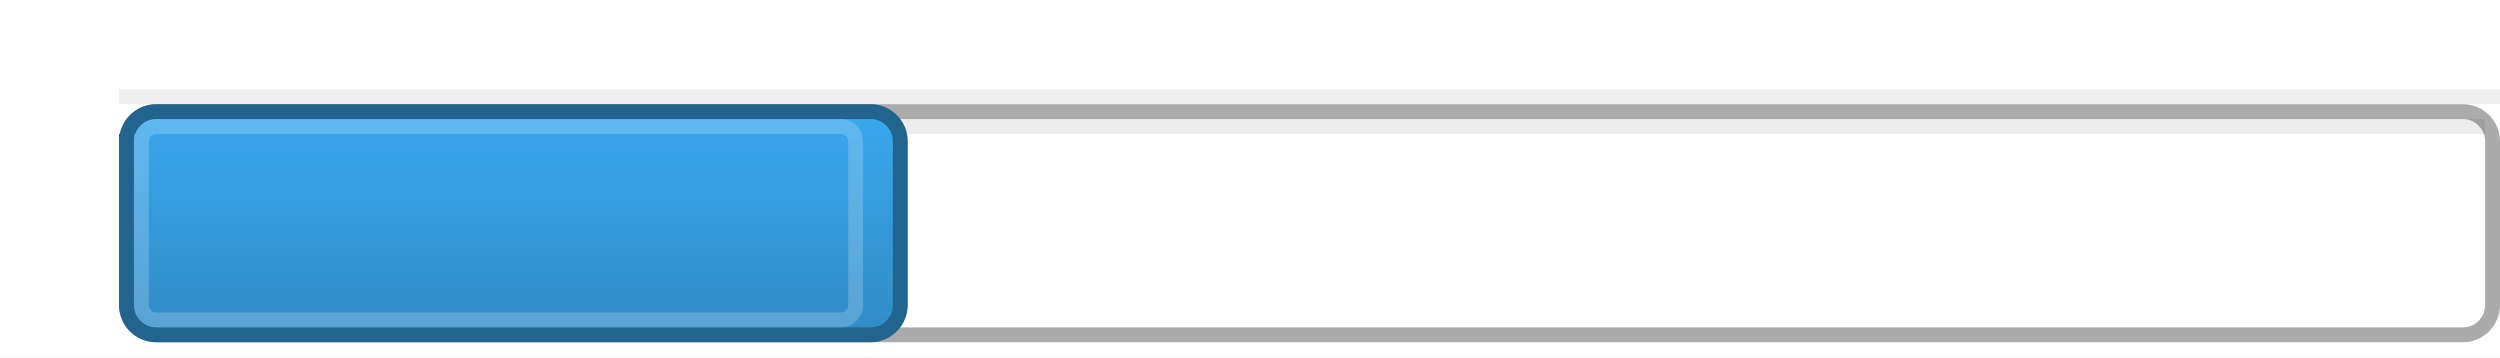
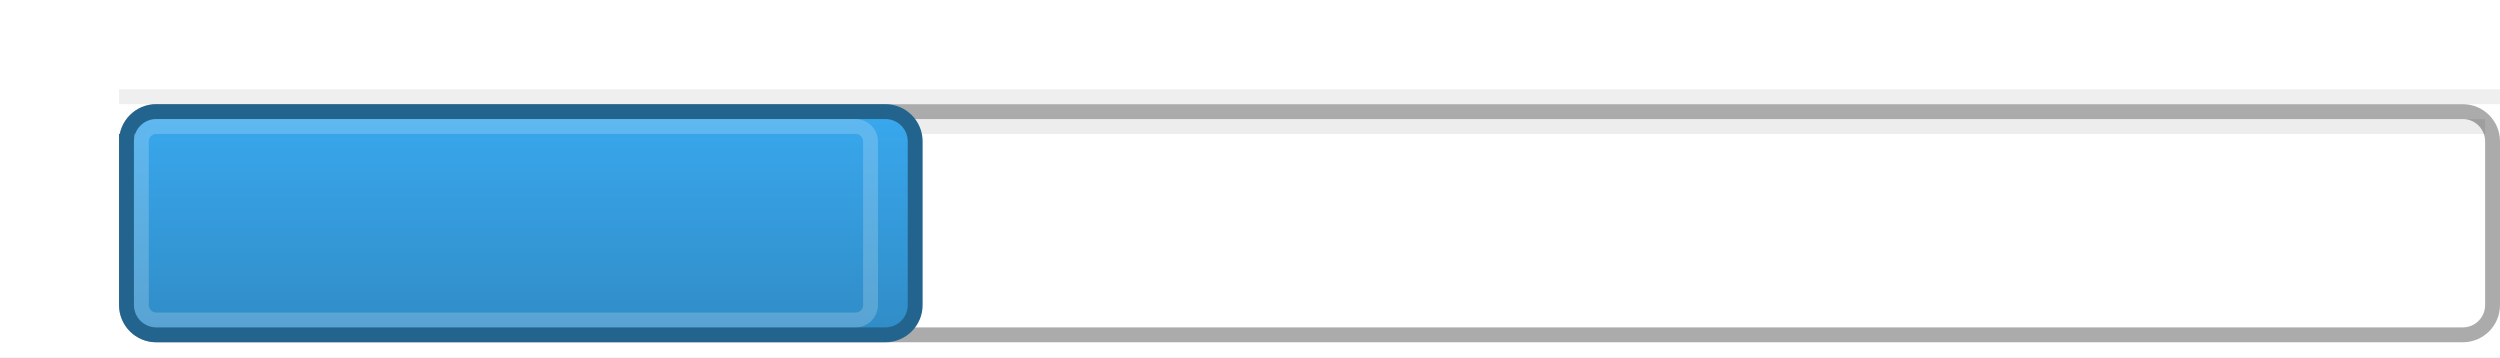
<svg xmlns="http://www.w3.org/2000/svg" width="59.267mm" height="8.467mm" viewBox="0 0 168 24" version="1.2" baseProfile="tiny">
  <defs>
    <linearGradient gradientUnits="userSpaceOnUse" x1="0" y1="0" x2="0" y2="15" id="gradient1">
      <stop offset="0" stop-color="#39a8ee" stop-opacity="1" />
      <stop offset="1" stop-color="#308cc6" stop-opacity="1" />
    </linearGradient>
    <linearGradient gradientUnits="userSpaceOnUse" x1="0" y1="0" x2="0" y2="15" id="gradient2">
      <stop offset="0" stop-color="#39a8ee" stop-opacity="1" />
      <stop offset="1" stop-color="#308cc6" stop-opacity="1" />
    </linearGradient>
    <linearGradient gradientUnits="userSpaceOnUse" x1="0" y1="0" x2="0" y2="15" id="gradient3">
      <stop offset="0" stop-color="#39a8ee" stop-opacity="1" />
      <stop offset="1" stop-color="#308cc6" stop-opacity="1" />
    </linearGradient>
    <linearGradient gradientUnits="userSpaceOnUse" x1="0" y1="0" x2="0" y2="15" id="gradient4">
      <stop offset="0" stop-color="#39a8ee" stop-opacity="1" />
      <stop offset="1" stop-color="#308cc6" stop-opacity="1" />
    </linearGradient>
    <linearGradient gradientUnits="userSpaceOnUse" x1="0" y1="0" x2="0" y2="15" id="gradient5">
      <stop offset="0" stop-color="#39a8ee" stop-opacity="1" />
      <stop offset="1" stop-color="#308cc6" stop-opacity="1" />
    </linearGradient>
    <linearGradient gradientUnits="userSpaceOnUse" x1="0" y1="0" x2="0" y2="15" id="gradient6">
      <stop offset="0" stop-color="#39a8ee" stop-opacity="1" />
      <stop offset="1" stop-color="#308cc6" stop-opacity="1" />
    </linearGradient>
  </defs>
  <g fill="none" stroke="black" stroke-width="1" fill-rule="evenodd" stroke-linecap="square" stroke-linejoin="bevel">
    <g fill="#ffffff" fill-opacity="1" stroke="none" transform="matrix(1,0,0,1,0,0)">
      <rect x="0" y="0" width="168" height="24" />
    </g>
    <g fill="#000000" fill-opacity="1" stroke="#000000" stroke-opacity="1" stroke-width="1" stroke-linecap="butt" stroke-linejoin="miter" stroke-miterlimit="2" transform="matrix(1,0,0,1,0,0)">
</g>
    <g fill="#000000" fill-opacity="1" stroke="#000000" stroke-opacity="1" stroke-width="1" stroke-linecap="butt" stroke-linejoin="miter" stroke-miterlimit="2" transform="matrix(1,0,0,1,0,0)">
</g>
    <g fill="#000000" fill-opacity="1" stroke="#000000" stroke-opacity="1" stroke-width="1" stroke-linecap="butt" stroke-linejoin="miter" stroke-miterlimit="2" transform="matrix(1,0,0,1,0,0)">
</g>
    <g fill="#ffffff" fill-opacity="1" stroke="none" transform="matrix(1,0,0,1,0,0)">
      <rect x="0" y="0" width="168" height="24" />
    </g>
    <g fill="none" stroke="#000000" stroke-opacity="1" stroke-width="1" stroke-linecap="butt" stroke-linejoin="miter" stroke-miterlimit="2" transform="matrix(1,0,0,1,8,7)">
</g>
    <g fill="none" stroke="#000000" stroke-opacity="0.063" stroke-width="1" stroke-linecap="square" stroke-linejoin="bevel" transform="matrix(1,0,0,1,8.5,7.5)">
      <polyline fill="none" vector-effect="none" points="0,-1 159,-1 " />
    </g>
    <g fill="#ffffff" fill-opacity="1" stroke="#ababab" stroke-opacity="1" stroke-width="1" stroke-linecap="square" stroke-linejoin="bevel" transform="matrix(1,0,0,1,8.5,7.5)">
      <path vector-effect="none" fill-rule="evenodd" d="M0,2 C0,0.895 0.895,0 2,0 L157,0 C158.105,0 159,0.895 159,2 L159,13 C159,14.105 158.105,15 157,15 L2,15 C0.895,15 0,14.105 0,13 L0,2" />
    </g>
    <g fill="#ffffff" fill-opacity="1" stroke="#000000" stroke-opacity="0.071" stroke-width="1" stroke-linecap="square" stroke-linejoin="bevel" transform="matrix(1,0,0,1,8.5,7.5)">
      <polyline fill="none" vector-effect="none" points="1,1 158,1 " />
    </g>
    <g fill="none" stroke="#000000" stroke-opacity="1" stroke-width="1" stroke-linecap="butt" stroke-linejoin="miter" stroke-miterlimit="2" transform="matrix(1,0,0,1,8,7)">
</g>
    <g fill="none" stroke="#000000" stroke-opacity="0.137" stroke-width="1" stroke-linecap="square" stroke-linejoin="bevel" transform="matrix(1,0,0,1,8.5,7.5)">
-       <polyline fill="none" vector-effect="none" points="51,1 51,14 " />
+       <polyline fill="none" vector-effect="none" points="52,1 52,14 " />
    </g>
    <g fill="none" stroke="#22648d" stroke-opacity="1" stroke-width="1" stroke-linecap="square" stroke-linejoin="bevel" transform="matrix(1,0,0,1,8.5,7.5)">
-       <polyline fill="none" vector-effect="none" points="50,1 50,14 " />
+       <polyline fill="none" vector-effect="none" points="51,1 51,14 " />
    </g>
    <g fill="url(#gradient1)" stroke="#22648d" stroke-opacity="1" stroke-width="1" stroke-linecap="square" stroke-linejoin="bevel" transform="matrix(1,0,0,1,8.5,7.5)">
</g>
    <g fill="url(#gradient2)" stroke="#22648d" stroke-opacity="1" stroke-width="1" stroke-linecap="square" stroke-linejoin="bevel" transform="matrix(1,0,0,1,8.5,7.5)">
-       <path vector-effect="none" fill-rule="evenodd" d="M0,2 C0,0.895 0.895,0 2,0 L50,0 C51.105,0 52,0.895 52,2 L52,13 C52,14.105 51.105,15 50,15 L2,15 C0.895,15 0,14.105 0,13 L0,2" />
+       <path vector-effect="none" fill-rule="evenodd" d="M0,2 C0,0.895 0.895,0 2,0 L51,0 C52.105,0 53,0.895 53,2 L53,13 C53,14.105 52.105,15 51,15 L2,15 C0.895,15 0,14.105 0,13 L0,2" />
    </g>
    <g fill="url(#gradient3)" stroke="#22648d" stroke-opacity="1" stroke-width="1" stroke-linecap="square" stroke-linejoin="bevel" transform="matrix(1,0,0,1,8.5,7.5)">
</g>
    <g fill="url(#gradient4)" stroke="#22648d" stroke-opacity="1" stroke-width="1" stroke-linecap="square" stroke-linejoin="bevel" transform="matrix(1,0,0,1,0,0)">
</g>
    <g fill="url(#gradient5)" stroke="#22648d" stroke-opacity="1" stroke-width="1" stroke-linecap="square" stroke-linejoin="bevel" transform="matrix(1,0,0,1,0,0)">
</g>
    <g fill="url(#gradient6)" stroke="#22648d" stroke-opacity="1" stroke-width="1" stroke-linecap="square" stroke-linejoin="bevel" transform="matrix(1,0,0,1,8.5,7.5)">
</g>
    <g fill="none" stroke="#ffffff" stroke-opacity="0.196" stroke-width="1" stroke-linecap="square" stroke-linejoin="bevel" transform="matrix(1,0,0,1,8.5,7.5)">
-       <path vector-effect="none" fill-rule="evenodd" d="M1,2 C1,1.448 1.448,1 2,1 L48,1 C48.552,1 49,1.448 49,2 L49,13 C49,13.552 48.552,14 48,14 L2,14 C1.448,14 1,13.552 1,13 L1,2" />
+       <path vector-effect="none" fill-rule="evenodd" d="M1,2 C1,1.448 1.448,1 2,1 L49,1 C49.552,1 50,1.448 50,2 L50,13 C50,13.552 49.552,14 49,14 L2,14 C1.448,14 1,13.552 1,13 L1,2" />
    </g>
    <g fill="none" stroke="#000000" stroke-opacity="1" stroke-width="1" stroke-linecap="butt" stroke-linejoin="miter" stroke-miterlimit="2" transform="matrix(1,0,0,1,8,7)">
</g>
    <g fill="#000000" fill-opacity="1" stroke="#000000" stroke-opacity="1" stroke-width="1" stroke-linecap="butt" stroke-linejoin="miter" stroke-miterlimit="2" transform="matrix(1,0,0,1,0,0)">
</g>
    <g fill="#000000" fill-opacity="1" stroke="#000000" stroke-opacity="1" stroke-width="1" stroke-linecap="butt" stroke-linejoin="miter" stroke-miterlimit="2" transform="matrix(1,0,0,1,0,0)">
</g>
    <g fill="#000000" fill-opacity="1" stroke="#000000" stroke-opacity="1" stroke-width="1" stroke-linecap="butt" stroke-linejoin="miter" stroke-miterlimit="2" transform="matrix(1,0,0,1,0,0)">
</g>
  </g>
</svg>
